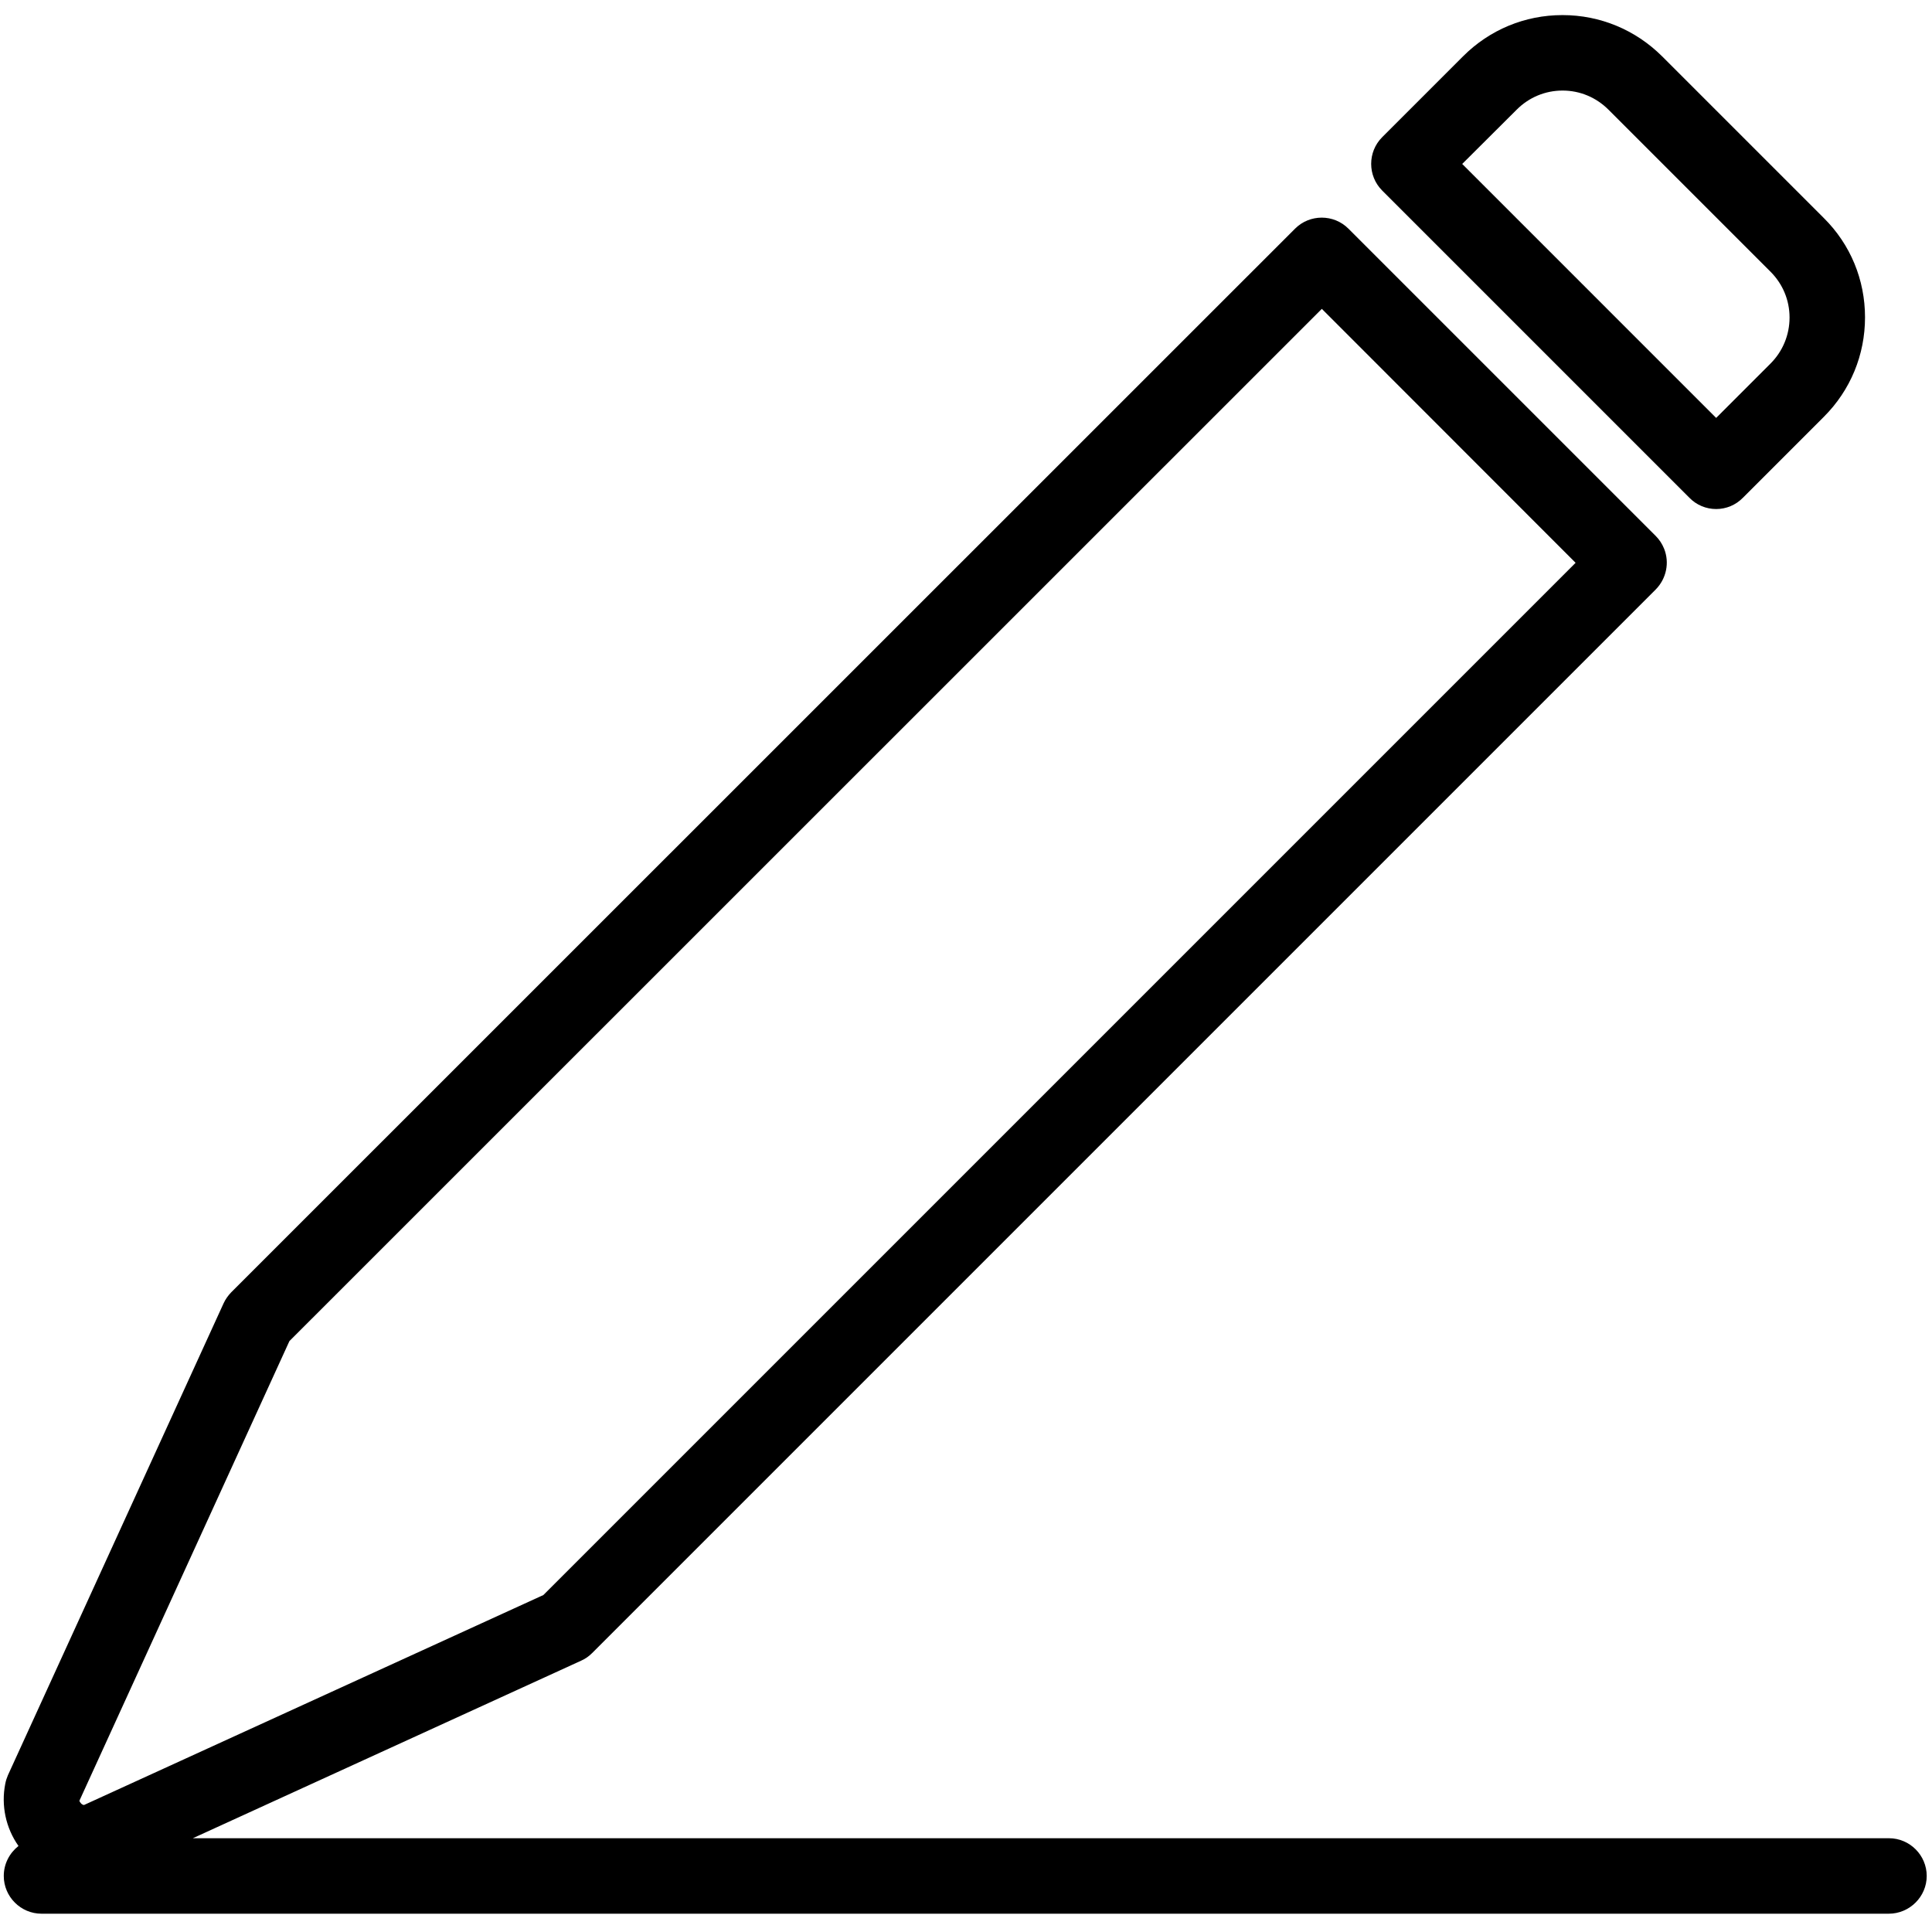
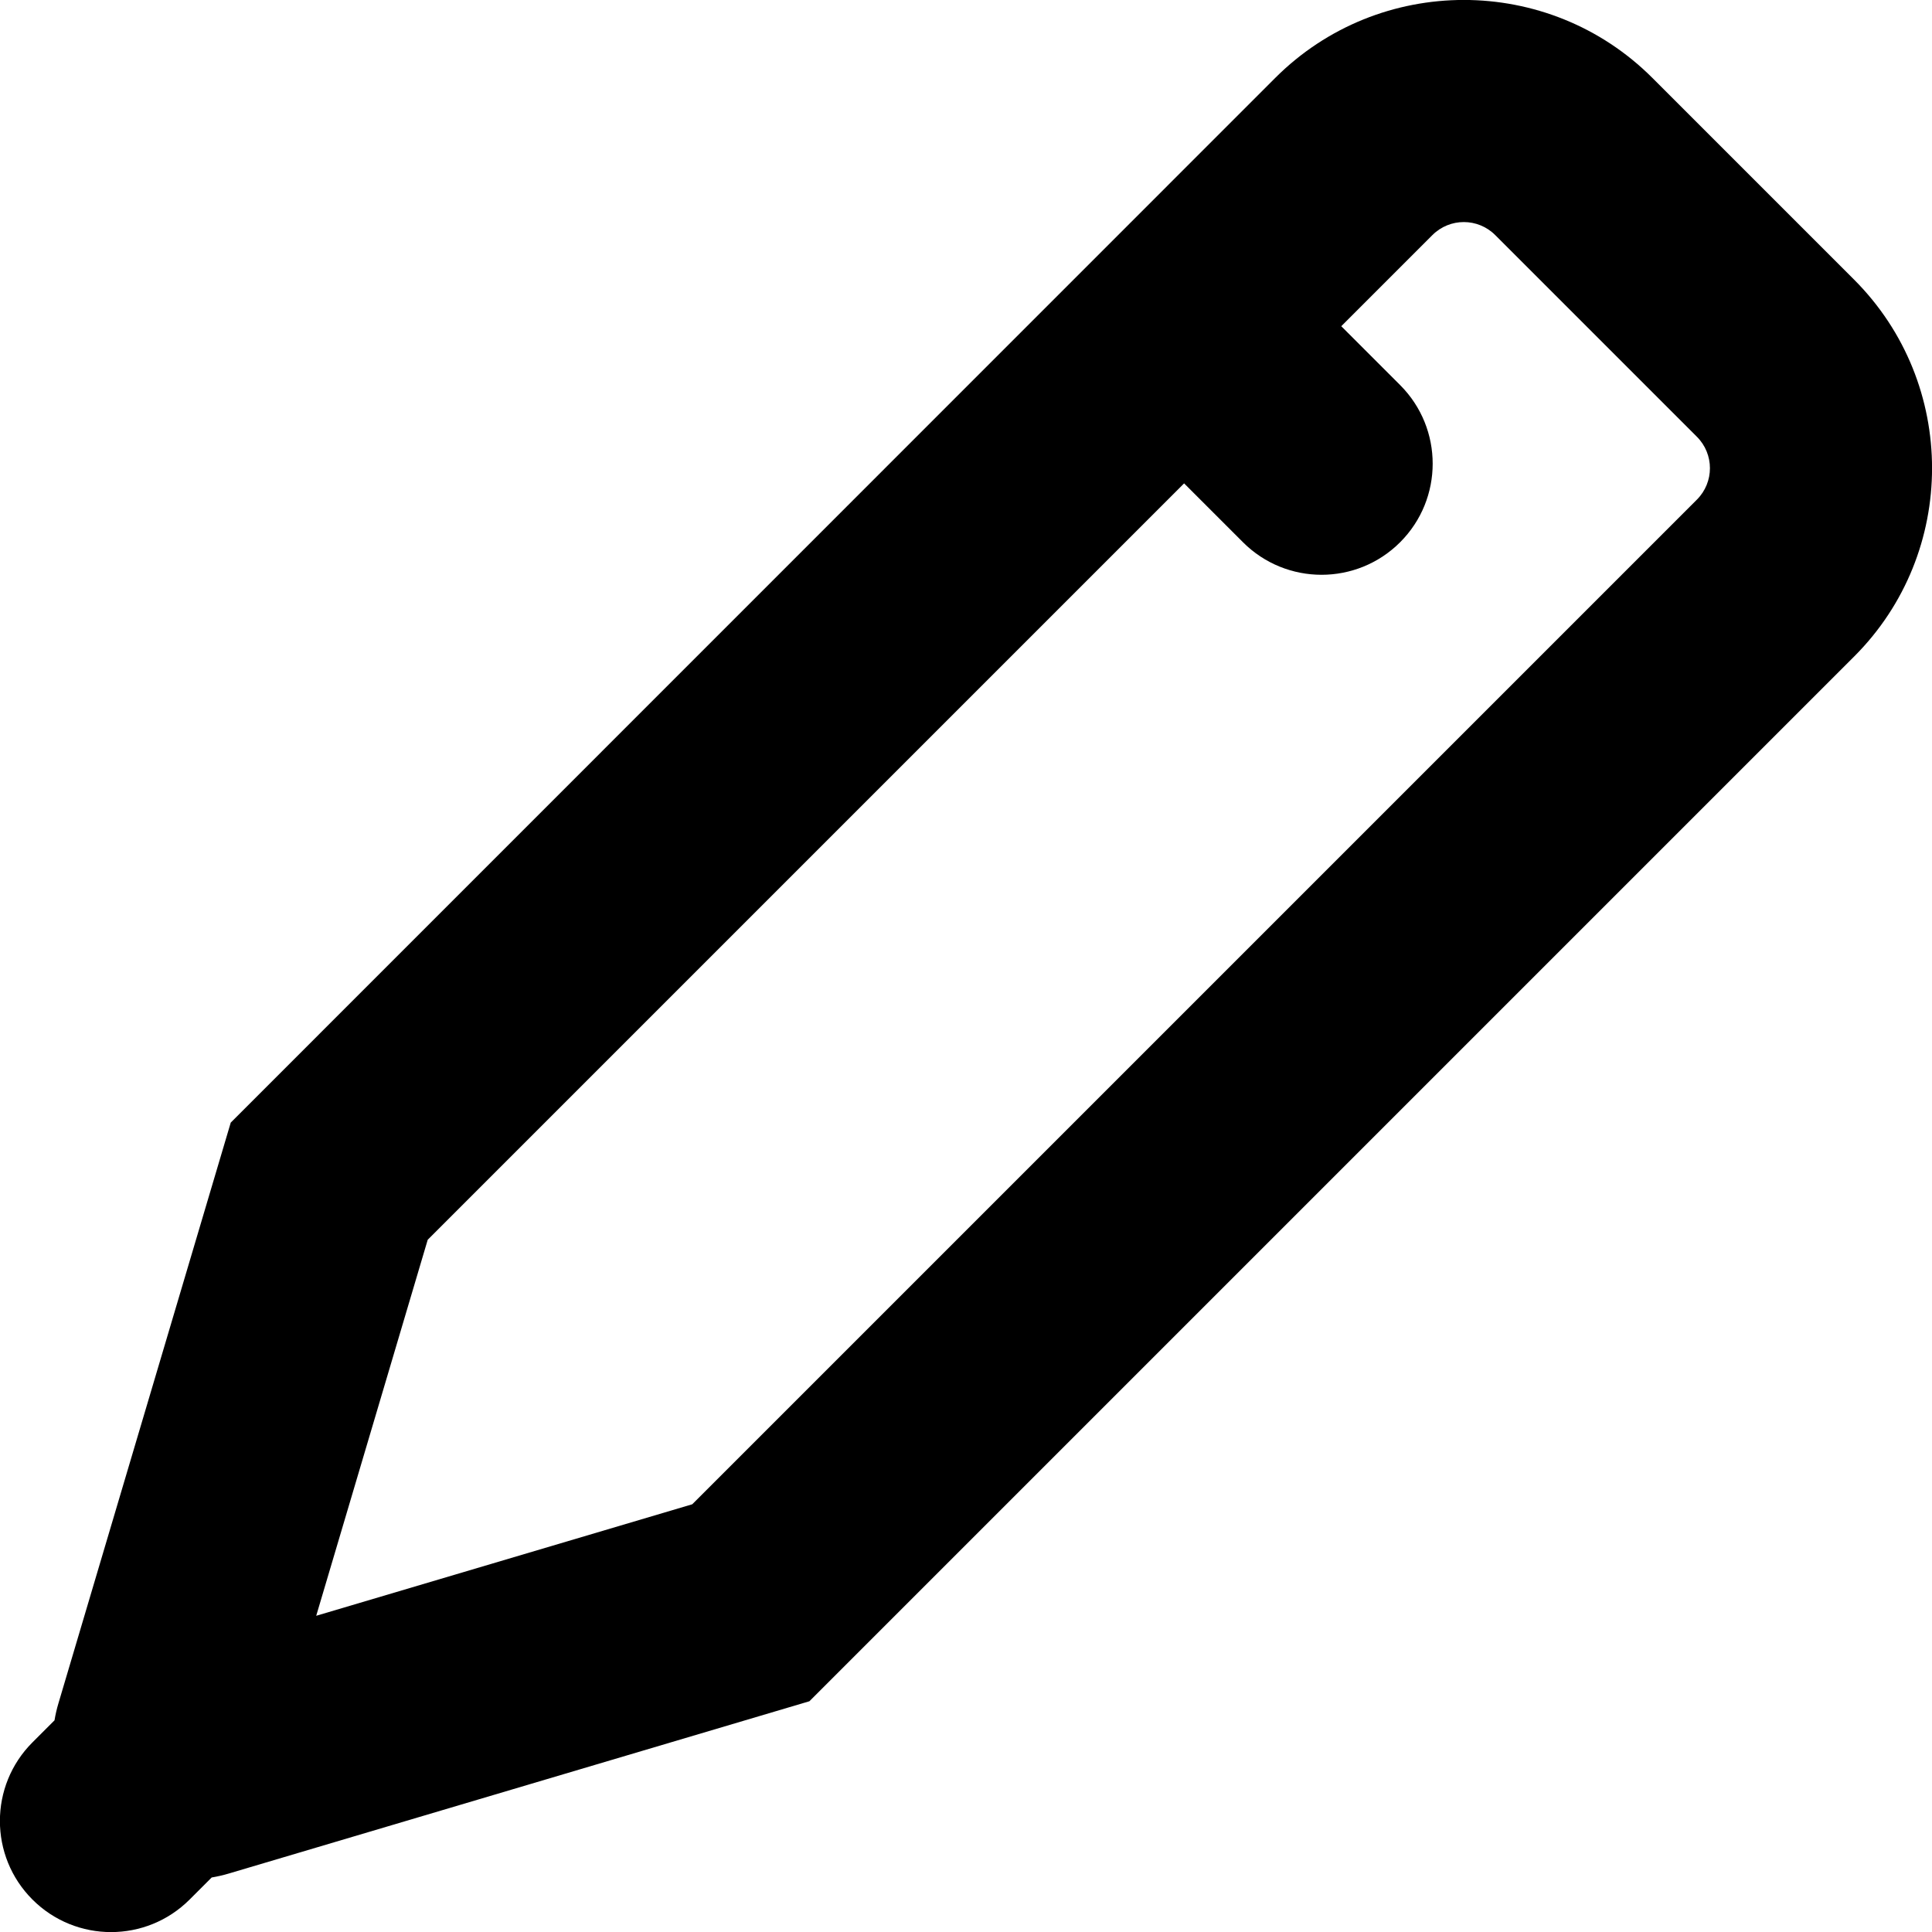
- <svg xmlns="http://www.w3.org/2000/svg" version="1.1" id="Calque_1" x="0px" y="0px" width="1024px" height="1024px" viewBox="0 0 1024 1024" enable-background="new 0 0 1024 1024" xml:space="preserve">
-   <g>
-     <g>
-       <path d="M1001.1,1014.3H22c-11,0-20-9-20-20c0-6.5,3.1-12.2,7.8-15.9c-6.7-9.5-9.3-21.4-7-33c0.3-1.6,0.8-3.1,1.4-4.5l114.3-250.1    c1-2.2,2.4-4.1,4-5.8l563.9-563.8c7.8-7.8,20.5-7.8,28.3,0l162.9,162.9c1.9,1.9,3.4,4.2,4.4,6.7c3,7.4,1.2,15.9-4.4,21.6    L313.8,876.2c-1.7,1.7-3.7,3.1-5.8,4l-205.8,94.1h899c11,0,20,9,20,20S1012.1,1014.3,1001.1,1014.3z M42.1,954.4    c0.1,0.5,0.4,1,0.9,1.5c0.4,0.4,0.9,0.7,1.5,0.8L288,845.4l547.1-547.1L700.6,163.7L153.4,710.8L42.1,954.4z M909.6,269.8    c-5.3,0-10.4-2.1-14.1-5.9L732.6,101c-7.8-7.8-7.8-20.5,0-28.3l42.9-42.9C789.5,15.8,808.2,8,828.1,8c0,0,0,0,0.1,0    c19.9,0,38.6,7.8,52.7,21.8l85.8,85.8c14.1,14,21.8,32.7,21.8,52.6c0,19.9-7.7,38.6-21.8,52.7l0,0l-42.9,42.9    C920,267.7,914.9,269.8,909.6,269.8z M775,86.9l134.6,134.6l28.8-28.8c0,0,0,0,0,0c6.5-6.5,10.1-15.2,10.1-24.4    c0-9.2-3.6-17.8-10.1-24.3l-85.8-85.8C846,51.6,837.4,48,828.2,48c0,0,0,0,0,0c-9.2,0-17.8,3.6-24.3,10.1L775,86.9z" />
-     </g>
-   </g>
+ <svg xmlns="http://www.w3.org/2000/svg" version="1.1" id="Calque_1" x="0px" y="0px" viewBox="0 0 1024 1024" style="enable-background:new 0 0 1024 1024;" xml:space="preserve">
+   <path d="M982.7,148.2L875.8,41.3c-55.1-55.1-144.8-55.1-199.9,0L122.3,595L31,902.7c-0.9,3-1.6,6-2.1,9.1l-11.7,11.7  c-23,23-23,60.3,0,83.3c23,23,60.3,23,83.3,0l11.7-11.7c3-0.5,6.1-1.2,9.1-2.1L429,901.7L982.7,348  C1037.8,293,1037.8,203.3,982.7,148.2z M366.9,797.3l-199.3,59.1l59.1-199.3l400.9-400.9l31.2,31.2c23,23,60.3,23,83.3,0  c23-23,23-60.3,0-83.3l-31.2-31.2l48.3-48.3c9.2-9.2,24.1-9.2,33.3,0l106.9,106.9c9.2,9.2,9.2,24.1,0,33.3L366.9,797.3z" />
</svg>
